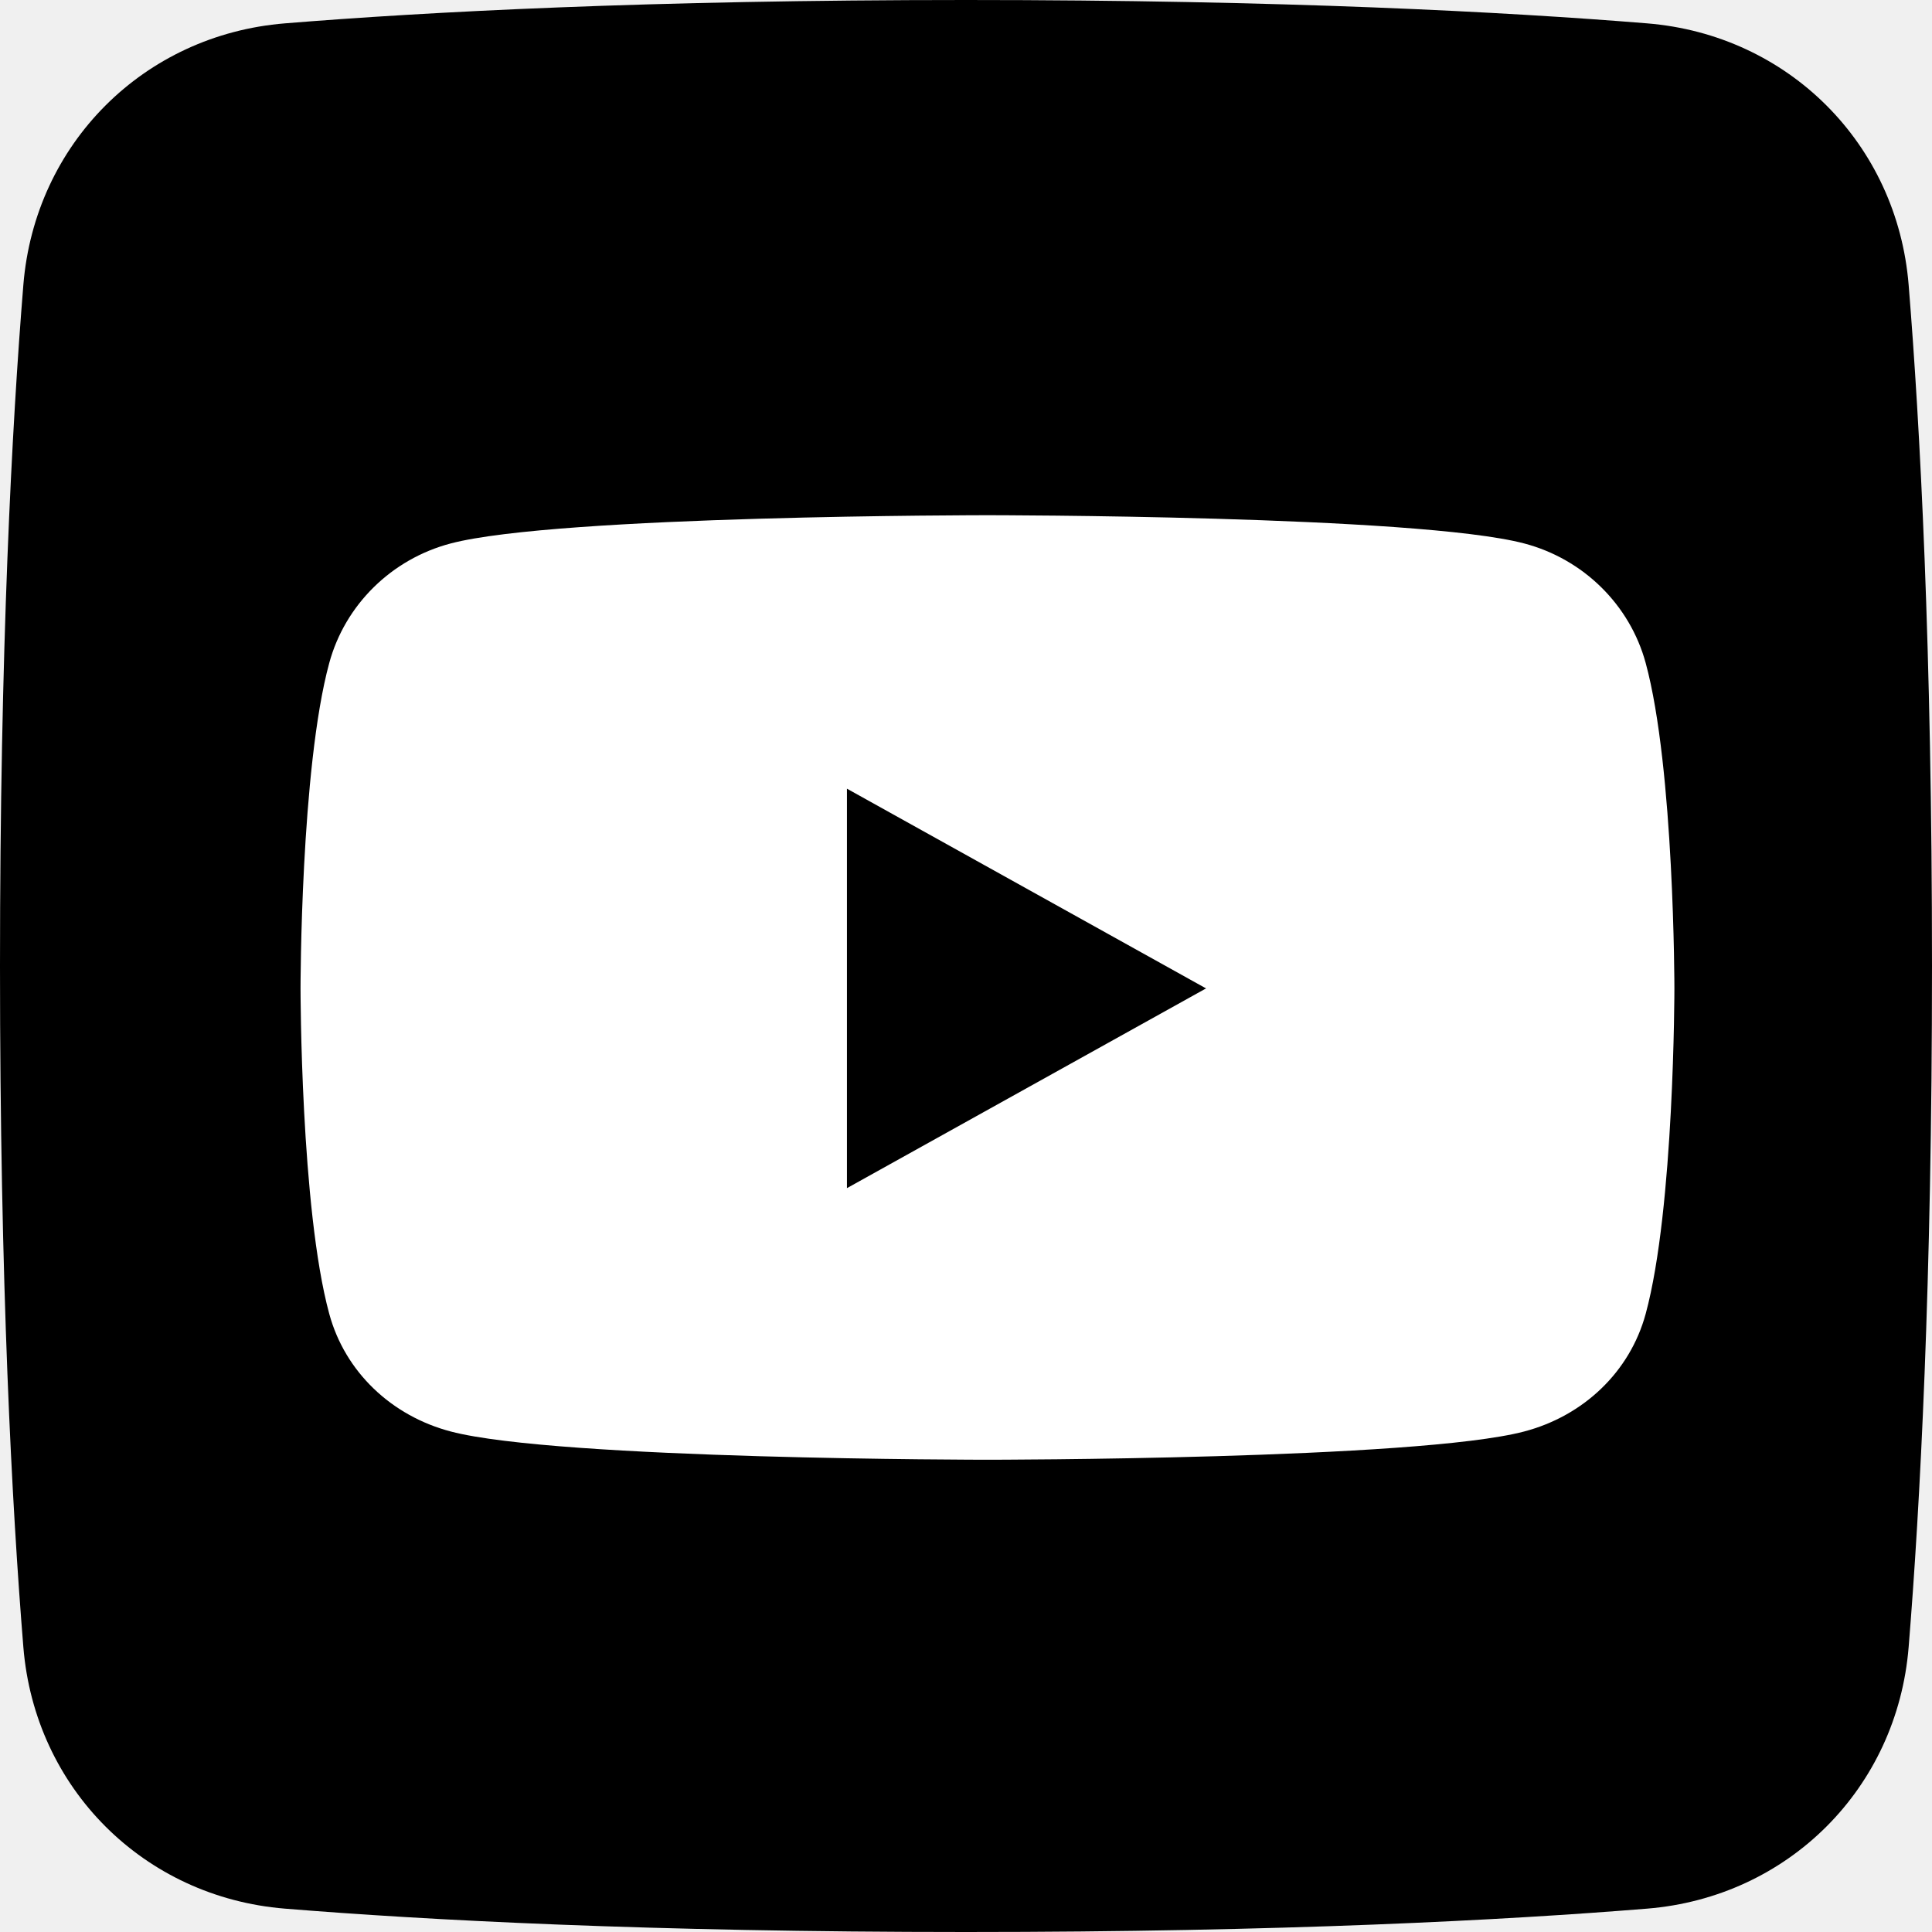
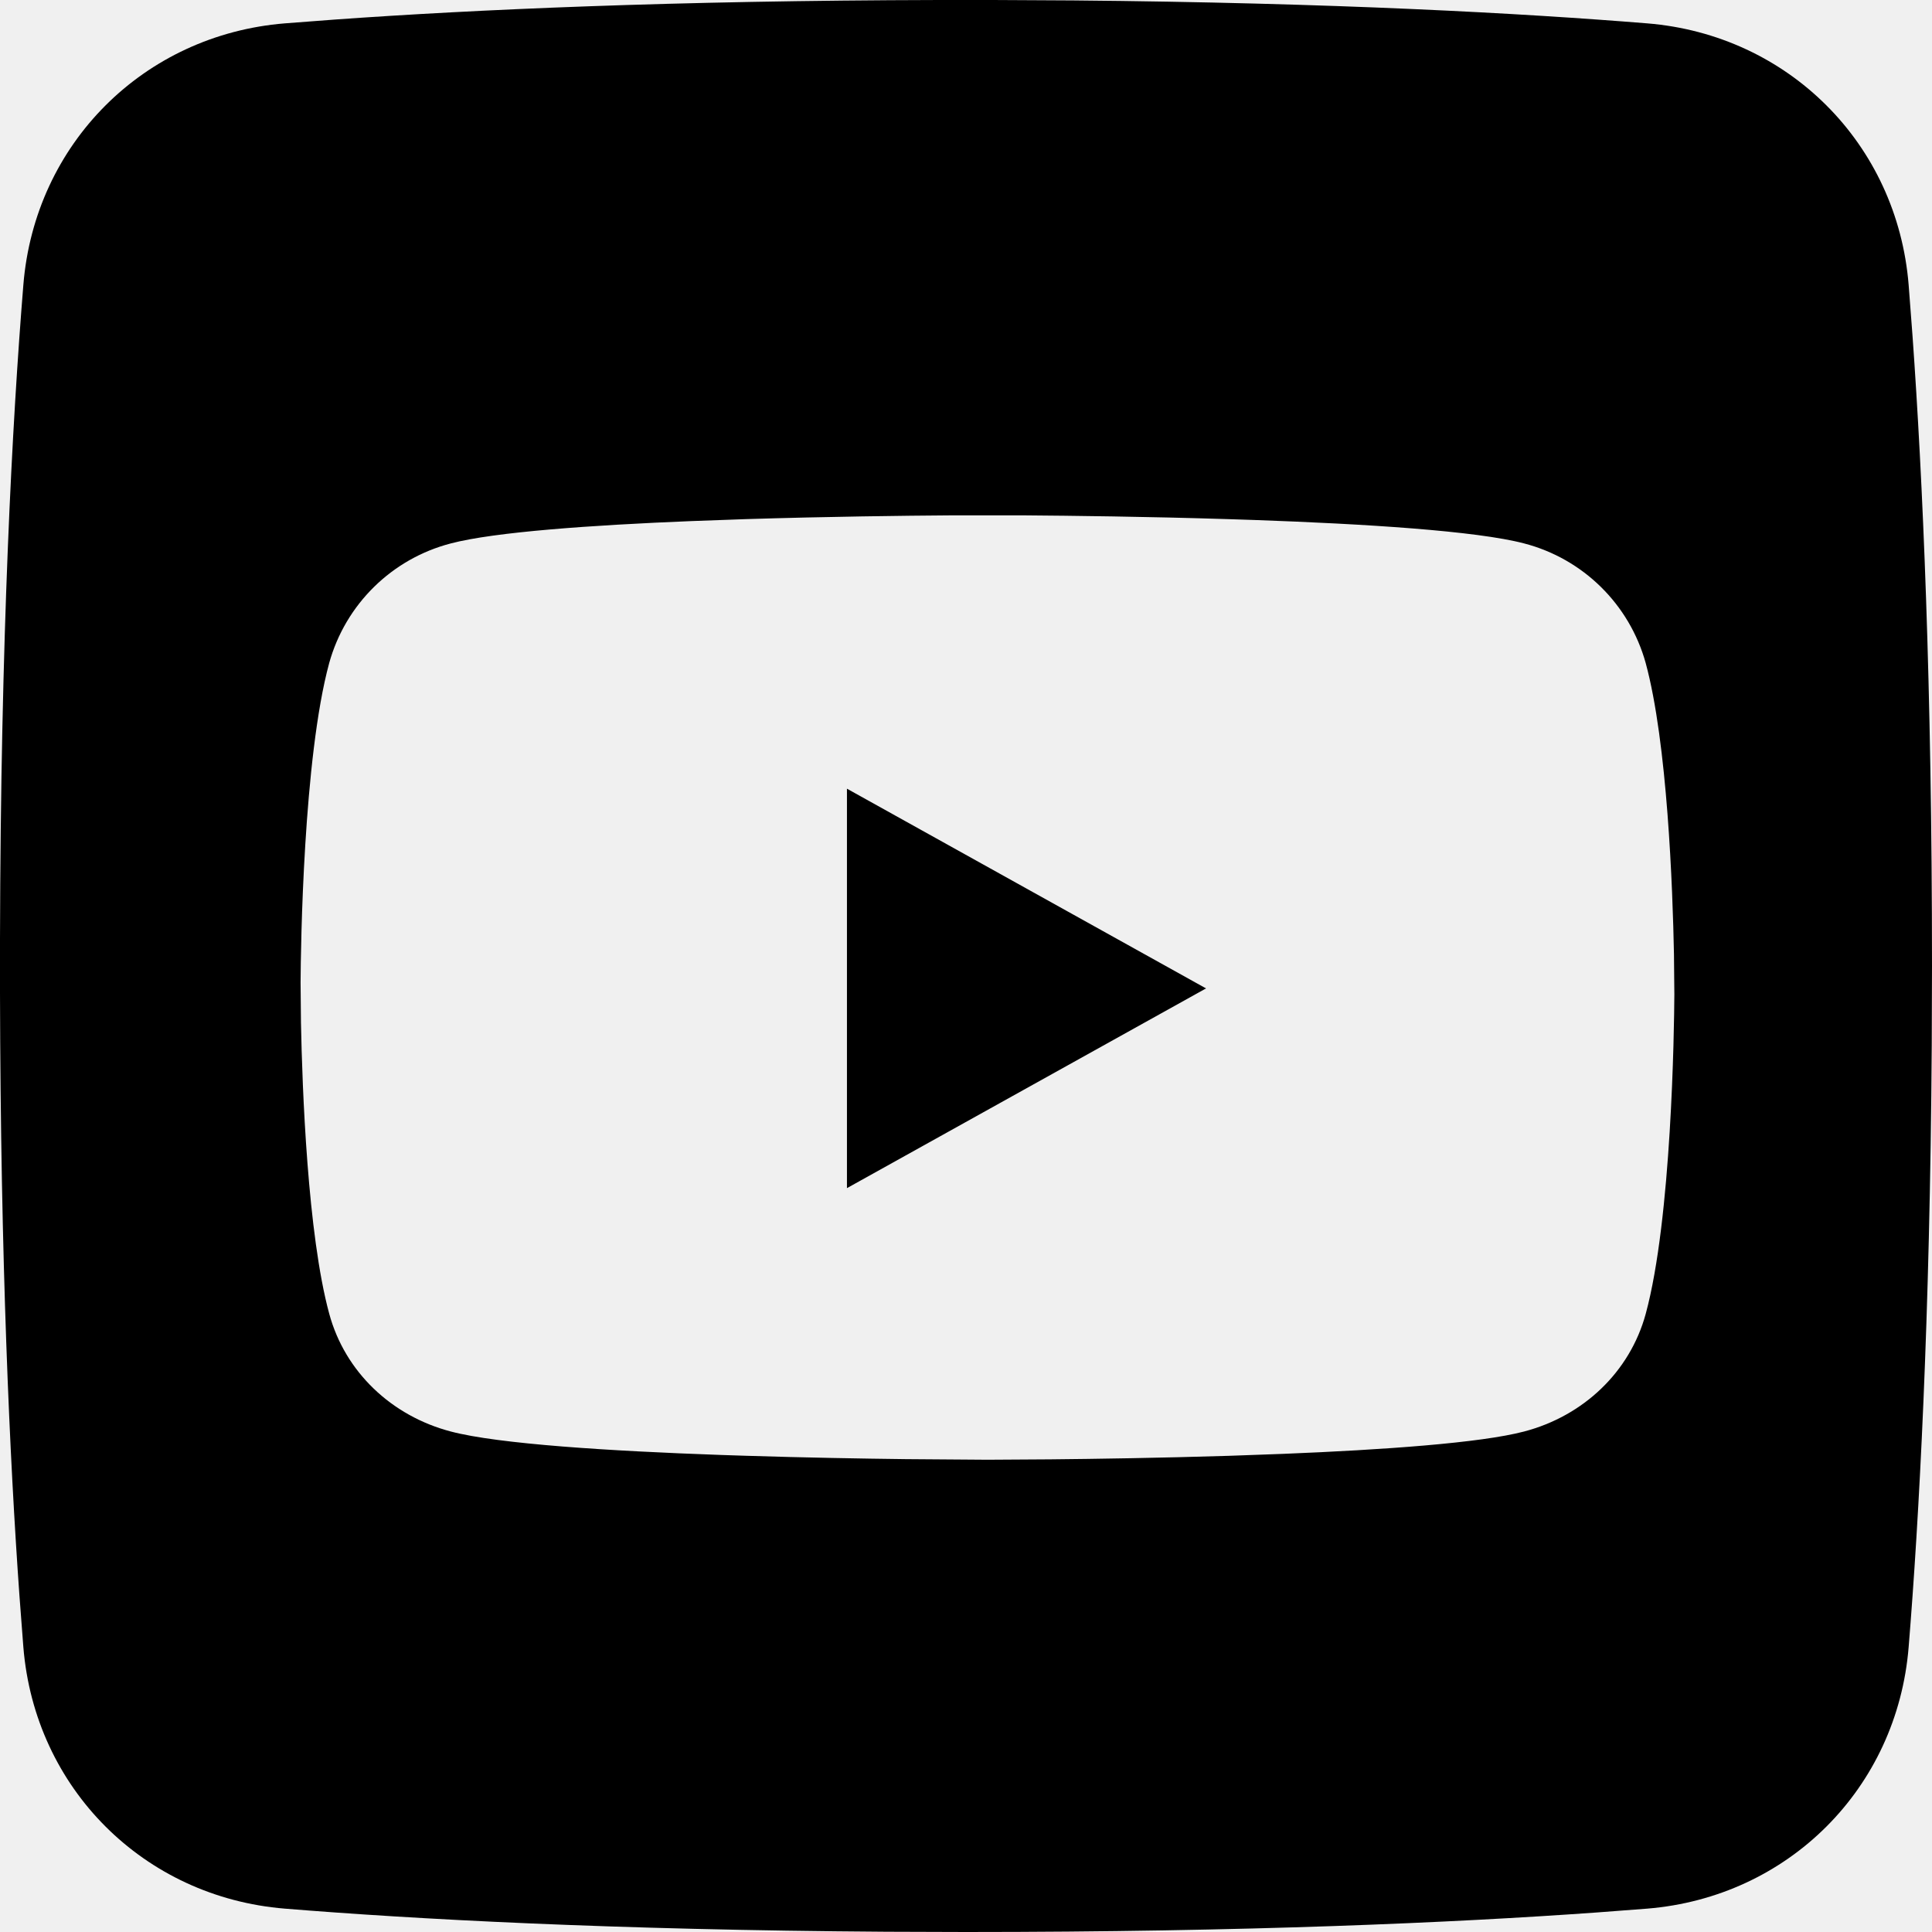
- <svg xmlns="http://www.w3.org/2000/svg" width="45px" height="45px" viewBox="0 0 45 45" version="1.1">
-   <g id="Page-1" stroke="none" stroke-width="1" fill="none" fill-rule="evenodd">
-     <g id="Artboard" transform="translate(-284, -76)">
-       <g id="youtube" transform="translate(284, 76)">
-         <path d="M6.636,44.456 C9.907,44.722 15.099,45 22.5,45 C29.901,45 35.093,44.722 38.364,44.456 C41.652,44.189 44.189,41.652 44.456,38.364 C44.722,35.093 45,29.901 45,22.5 C45,15.099 44.722,9.907 44.456,6.636 C44.189,3.348 41.652,0.811 38.364,0.544 C35.093,0.278 29.901,0 22.5,0 C15.099,0 9.907,0.278 6.636,0.544 C3.348,0.811 0.811,3.348 0.544,6.636 C0.278,9.907 0,15.099 0,22.5 C0,29.901 0.278,35.093 0.544,38.364 C0.811,41.652 3.348,44.189 6.636,44.456 Z" id="shape" fill="#000000" />
-         <path d="M38.331,15.442 C37.963,14.087 36.879,13.02 35.502,12.658 C33.007,12 23,12 23,12 C23,12 12.993,12 10.498,12.658 C9.121,13.02 8.037,14.087 7.669,15.442 C7,17.898 7,23.022 7,23.022 C7,23.022 7,28.146 7.669,30.602 C8.037,31.957 9.121,32.98 10.498,33.342 C12.993,34 23,34 23,34 C23,34 33.007,34 35.502,33.342 C36.879,32.98 37.963,31.957 38.331,30.602 C39,28.146 39,23.022 39,23.022 C39,23.022 39,17.898 38.331,15.442 Z M19.727,27.674 L19.727,18.37 L28.091,23.022 L19.727,27.674 Z" id="logo" fill="#FFFFFF" fill-rule="nonzero" />
-       </g>
-     </g>
-   </g>
+ <svg xmlns="http://www.w3.org/2000/svg" viewBox="0 0 45 45">
+   <path d="M21.871 0h1.258l1.876.01c6.083.055 10.47.3 13.359.534 3.288.266 5.826 2.804 6.092 6.092l.091 1.197c.235 3.29.453 8.112.453 14.667l-.006 1.855c-.042 6.422-.295 11.018-.538 14.009-.267 3.288-2.804 5.825-6.092 6.092l-1.197.091c-3.29.235-8.112.453-14.667.453l-1.855-.006c-6.422-.042-11.018-.295-14.009-.538-3.288-.267-5.825-2.804-6.092-6.092l-.091-1.197C.226 33.984.014 29.365 0 23.129v-1.258C.016 14.804.286 9.814.544 6.636.81 3.348 3.348.81 6.636.544L7.833.453C11.016.226 15.635.014 21.871 0zm2.016 12.004h-1.774c-1.028.007-2.827.028-4.73.087l-1.276.046c-2.327.094-4.592.253-5.609.521a3.977 3.977 0 00-2.83 2.784c-.603 2.216-.662 6.606-.667 7.44l.009.937c.03 1.537.153 4.924.659 6.783.368 1.355 1.452 2.378 2.829 2.74 1.114.294 3.725.456 6.274.546l.61.02c1.375.043 2.695.066 3.71.078L23 34l1.462-.009c1.056-.01 2.57-.033 4.156-.082l1.275-.046c2.327-.094 4.592-.253 5.609-.521 1.377-.362 2.461-1.385 2.83-2.74.603-2.216.662-6.606.667-7.44l-.009-.937c-.03-1.537-.153-4.924-.659-6.783a3.976 3.976 0 00-2.829-2.784c-1.114-.294-3.725-.456-6.274-.546l-.61-.02c-1.904-.06-3.703-.08-4.73-.088zm-4.16 6.366l8.364 4.652-8.364 4.652V18.37z" fill="currentColor" fill-rule="nonzero" />
</svg>
